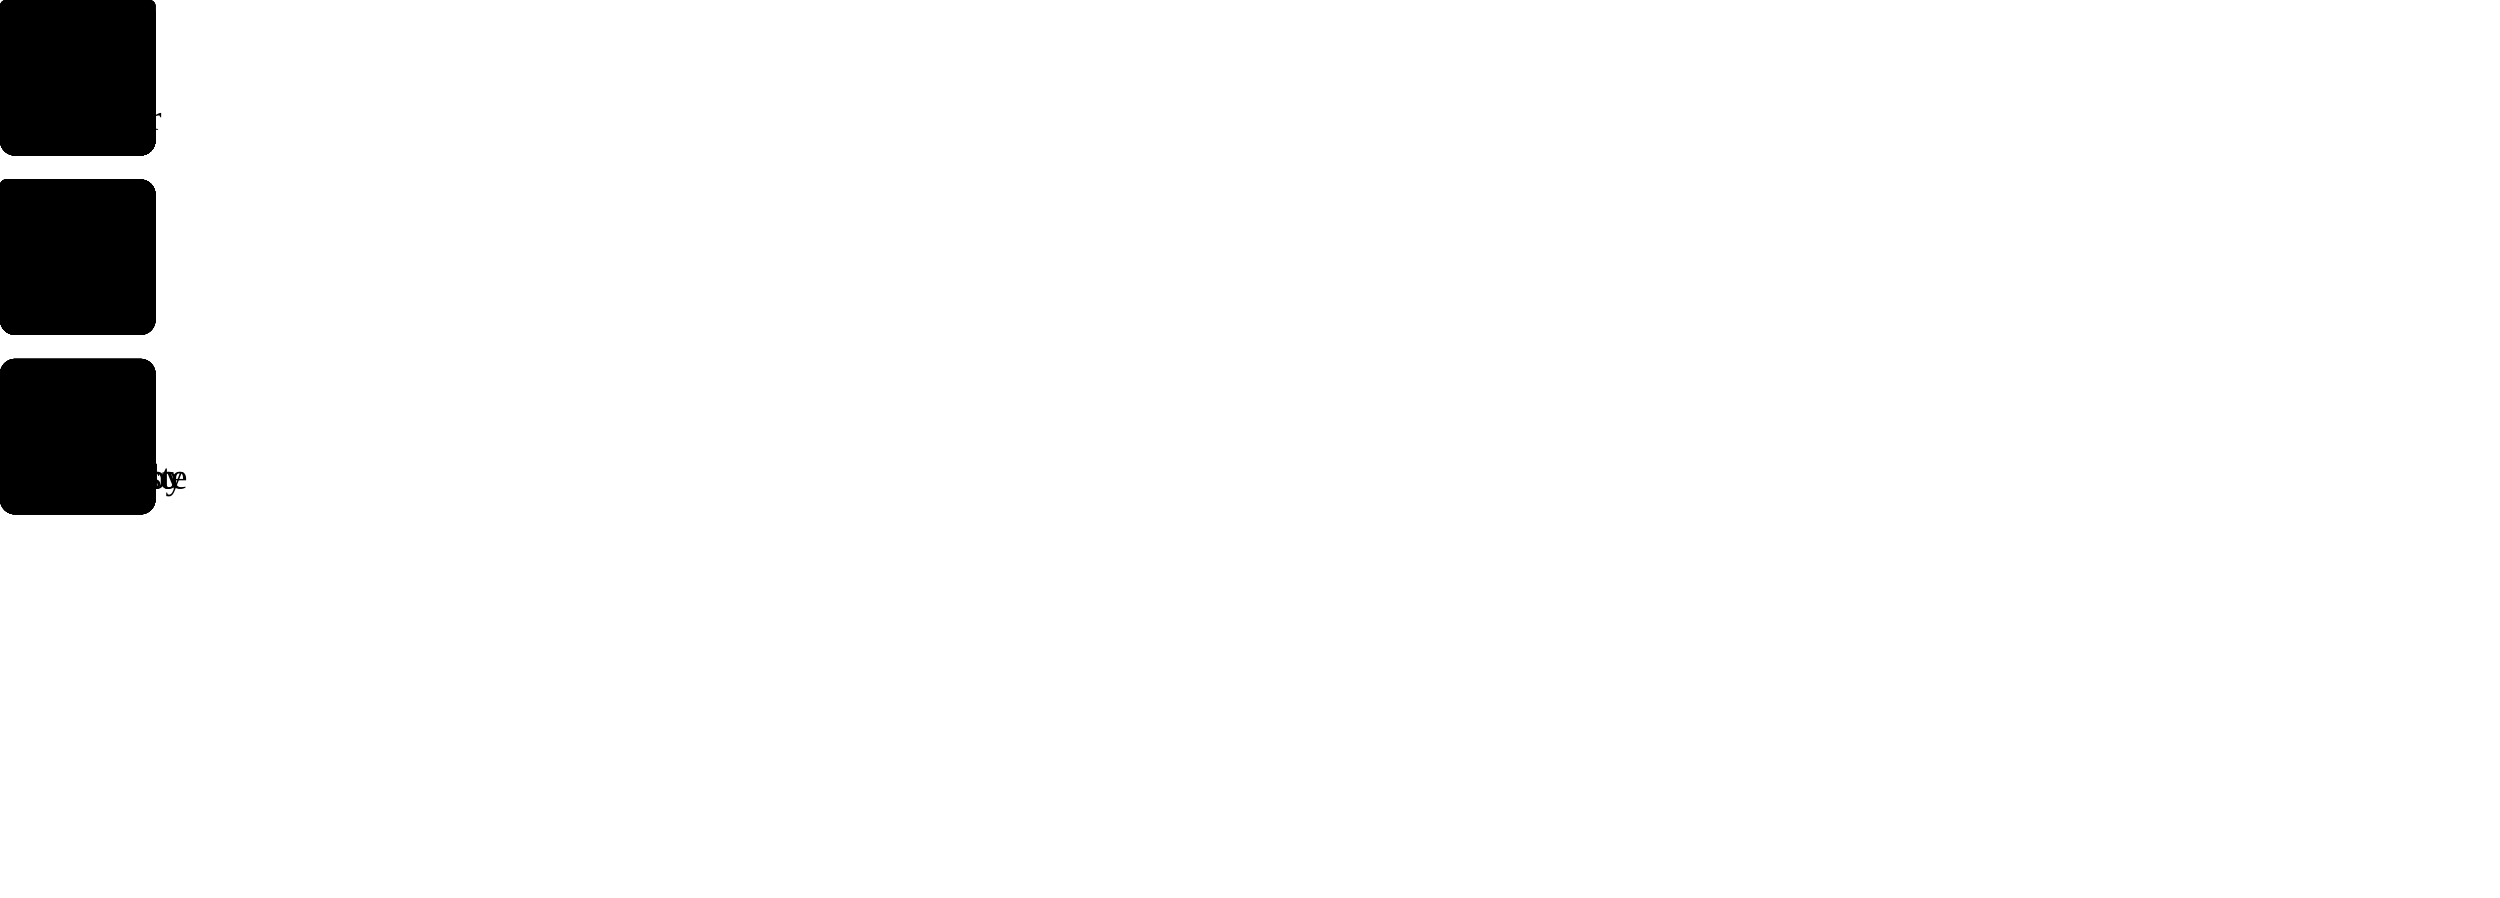
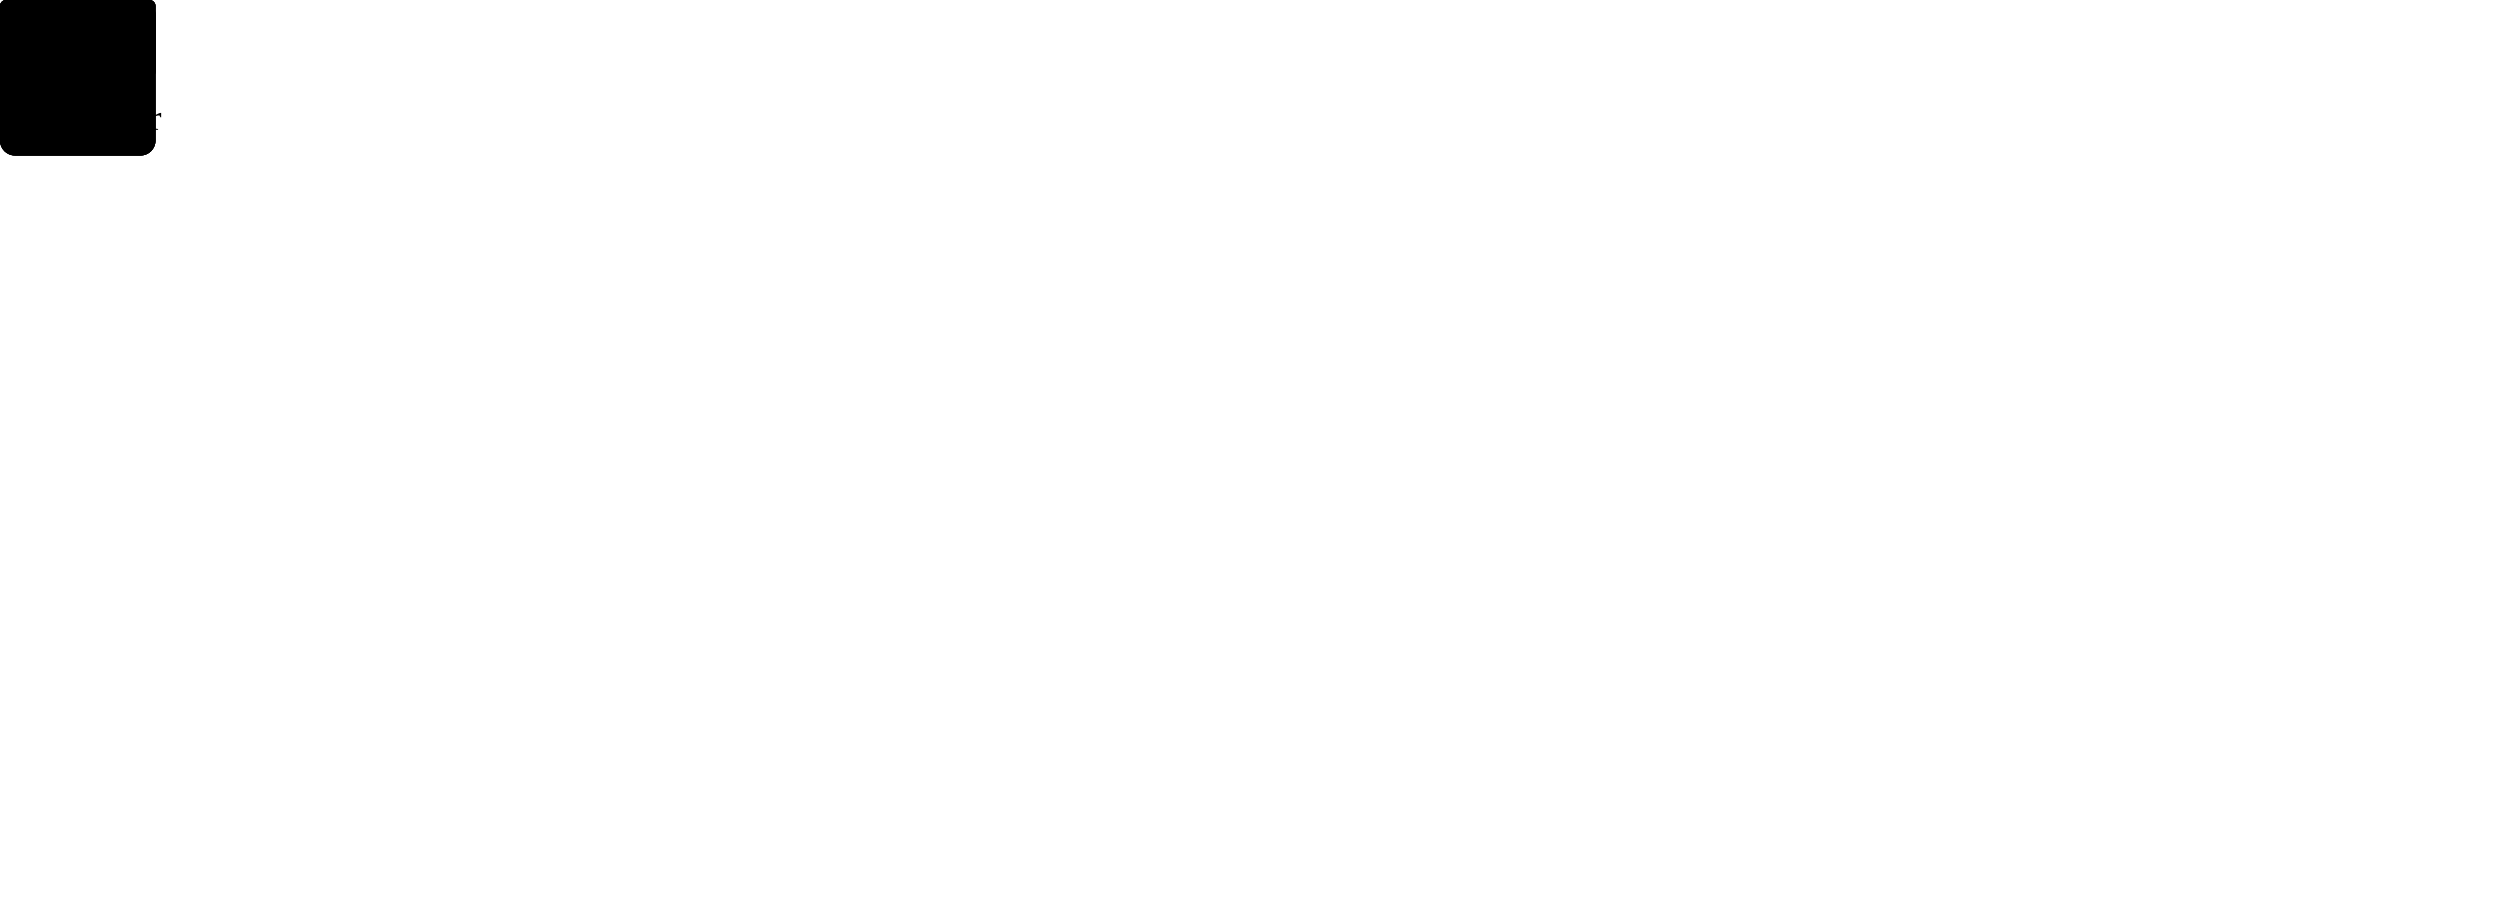
<svg xmlns="http://www.w3.org/2000/svg" viewBox="0 0 836 300">
  <style> {{ .style }} {{ .kb3x5 }} </style>

  {{ .defs }}

+   {{ .keys }}
+ 
  <g class="left">
-     <g class="col_1">
-       <g transform="translate(0 0)">
-         <rect width="52" height="52" rx="5" ry="5" />
-         <text x="12.8" y="20.6" class="level2">Q</text>
-         <text x="38.0" y="20.6" class="sym">^</text>
-         <use x="38.0" y="43.4" class="nav" href="#glyph_escape" />
-       </g>
-       <g transform="translate(0 60)">
-         <rect width="52" height="52" rx="5" ry="5" />
-         <text x="12.8" y="20.6" class="level2">A</text>
-         <text x="38.0" y="20.6" class="sym">{</text>
-         <text x="38.0" y="43.4" class="nav shortcut">all</text>
-       </g>
-       <g transform="translate(0 120)">
-         <rect width="52" height="52" rx="5" ry="5" />
-         <text x="12.8" y="20.6" class="level2">Z</text>
-         <text x="38.0" y="20.6" class="sym">~</text>
-         <text x="38.0" y="43.4" class="nav shortcut">cut</text>
-       </g>
-     </g>
-     <g class="col_2">
-       <g transform="translate(0 0)">
-         <rect width="52" height="52" rx="5" ry="5" />
-         <text x="12.8" y="20.6" class="level2">C</text>
-         <text x="38.0" y="20.6" class="sym">&lt;</text>
-         <use x="38.0" y="43.4" class="nav" href="#glyph_home" />
-       </g>
-       <g transform="translate(0 60)">
-         <rect width="52" height="52" rx="5" ry="5" />
-         <rect width="26" height="26" rx="2" ry="2" class="dual" />
-         <text x="12.8" y="20.6" class="level2">S</text>
-         <text x="12.8" y="43.4" class="mod">⌥</text>
-         <text x="38.0" y="20.6" class="sym">(</text>
-         <use x="38.0" y="43.4" class="nav" href="#glyph_left" />
-       </g>
-       <g transform="translate(0 120)">
-         <rect width="52" height="52" rx="5" ry="5" />
-         <text x="12.8" y="20.6" class="level2">X</text>
-         <text x="38.0" y="20.6" class="sym">[</text>
-         <text x="38.0" y="43.4" class="nav shortcut">cut</text>
-       </g>
-     </g>
-     <g class="col_3">
-       <g transform="translate(0 0)">
-         <rect width="52" height="52" rx="5" ry="5" />
-         <text x="12.8" y="20.6" class="level2">O</text>
-         <text x="38.0" y="20.6" class="sym">&gt;</text>
-         <use x="38.0" y="43.4" class="nav" href="#glyph_up" />
-       </g>
-       <g transform="translate(0 60)">
-         <rect width="52" height="52" rx="5" ry="5" />
-         <rect width="26" height="26" rx="2" ry="2" class="dual" />
-         <text x="12.8" y="20.6" class="level2">E</text>
-         <text x="12.8" y="43.4" class="mod">⌘</text>
-         <text x="38.0" y="20.6" class="sym">)</text>
-         <use x="38.0" y="43.4" class="nav" href="#glyph_down" />
-       </g>
-       <g transform="translate(0 120)">
-         <rect width="52" height="52" rx="5" ry="5" />
-         <text x="12.8" y="43.4" class="level1">-</text>
-         <text x="12.8" y="20.6" class="level2">?</text>
-         <text x="38.0" y="20.6" class="sym">]</text>
-         <text x="38.0" y="43.4" class="nav shortcut">copy</text>
-       </g>
-     </g>
-     <g class="col_4">
-       <g transform="translate(0 0)">
-         <rect width="52" height="52" rx="5" ry="5" />
-         <text x="12.8" y="20.6" class="level2">P</text>
-         <text x="38.0" y="20.6" class="sym">$</text>
-         <use x="38.0" y="43.4" class="nav" href="#glyph_end" />
-       </g>
-       <g transform="translate(0 60)">
-         <rect width="52" height="52" rx="5" ry="5" />
-         <rect width="26" height="26" rx="2" ry="2" class="dual" />
-         <text x="12.8" y="20.6" class="level2">N</text>
-         <text x="12.8" y="43.4" class="mod">⌃</text>
-         <text x="38.0" y="20.6" class="sym">}</text>
-         <use x="38.0" y="43.4" class="nav" href="#glyph_right" />
-       </g>
-       <g transform="translate(0 120)">
-         <rect width="52" height="52" rx="5" ry="5" />
-         <text x="12.8" y="20.6" class="level2">V</text>
-         <text x="38.0" y="20.6" class="sym">_</text>
-         <text x="38.0" y="43.4" class="nav shortcut">paste</text>
-       </g>
-     </g>
-     <g class="col_5">
-       <g transform="translate(0 0)">
-         <rect width="52" height="52" rx="5" ry="5" />
-         <text x="12.8" y="20.6" class="level2">W</text>
-         <text x="38.0" y="20.6" class="sym">%</text>
-         <use x="38.0" y="43.4" class="nav" href="#glyph_pgup" />
-       </g>
-       <g transform="translate(0 60)">
-         <rect width="52" height="52" rx="5" ry="5" />
-         <text x="12.8" y="20.6" class="level2">F</text>
-         <text x="38.0" y="20.6" class="sym">=</text>
-         <use x="38.0" y="43.4" class="nav" href="#glyph_pgdown" />
-       </g>
-       <g transform="translate(0 120)">
-         <rect width="52" height="52" rx="5" ry="5" />
-         <text x="12.8" y="20.6" class="level2">B</text>
-         <text x="38.0" y="20.6" class="sym">#</text>
-         <text x="38.0" y="43.4" class="nav shortcut">redo</text>
-       </g>
-     </g>
    <g class="thb_3 specialKey mod">
      <g>
        <rect width="52" height="52" rx="5" ry="5" />
        <rect width="52" height="26" rx="2" ry="2" class="dual mod" />
        <text x="26" y="43.4" class="mod">Shift</text>
        <use x="26" y="18.6" href="#glyph_tab" />
      </g>
    </g>
    <g class="thb_4 specialKey nav">
      <g>
        <rect width="52" height="52" rx="5" ry="5" />
        <rect width="52" height="26" rx="2" ry="2" class="dual mod" />
        <text x="26" y="43.4" class="mod">Nav</text>
        <use x="26" y="18.6" href="#glyph_backspace" />
      </g>
    </g>
  </g>
  <g class="right">
-     <g class="col_6">
-       <g transform="translate(0 0)">
-         <rect width="52" height="52" rx="5" ry="5" />
-         <text x="12.8" y="20.6" class="level2">J</text>
-         <text x="38.0" y="20.6" class="sym">@</text>
-         <text x="38.0" y="43.4" class="nav">/</text>
-       </g>
-       <g transform="translate(0 60)">
-         <rect width="52" height="52" rx="5" ry="5" />
-         <text x="12.8" y="20.6" class="level2">L</text>
-         <text x="38.0" y="20.6" class="sym">\</text>
-         <text x="38.0" y="43.4" class="nav">-</text>
-       </g>
-       <g transform="translate(0 120)">
-         <rect width="52" height="52" rx="5" ry="5" />
-         <text x="12.8" y="43.4" class="level1">.</text>
-         <text x="12.8" y="20.6" class="level2">:</text>
-         <text x="38.0" y="20.6" class="sym">|</text>
-         <text x="38.0" y="43.4" class="nav">,</text>
-       </g>
-     </g>
-     <g class="col_7">
-       <g transform="translate(0 0)">
-         <rect width="52" height="52" rx="5" ry="5" />
-         <text x="12.8" y="20.6" class="level2">M</text>
-         <text x="38.0" y="20.6" class="sym">&amp;</text>
-         <text x="38.0" y="43.4" class="nav">7</text>
-       </g>
-       <g transform="translate(0 60)">
-         <rect width="52" height="52" rx="5" ry="5" />
-         <rect width="26" height="26" rx="2" ry="2" class="dual" />
-         <text x="12.8" y="20.6" class="level2">R</text>
-         <text x="12.8" y="43.4" class="mod">⌃</text>
-         <text x="38.0" y="20.6" class="sym">+</text>
-         <text x="38.0" y="43.4" class="nav">4</text>
-       </g>
-       <g transform="translate(0 120)">
-         <rect width="52" height="52" rx="5" ry="5" />
-         <text x="12.8" y="20.6" class="level2">H</text>
-         <text x="38.0" y="20.6" class="sym">!</text>
-         <text x="38.0" y="43.4" class="nav">1</text>
-       </g>
-     </g>
-     <g class="col_8">
-       <g transform="translate(0 0)">
-         <rect width="52" height="52" rx="5" ry="5" />
-         <text x="12.8" y="20.6" class="level2">D</text>
-         <text x="38.0" y="20.6" class="sym">*</text>
-         <text x="38.0" y="43.4" class="nav">8</text>
-       </g>
-       <g transform="translate(0 60)">
-         <rect width="52" height="52" rx="5" ry="5" />
-         <rect width="26" height="26" rx="2" ry="2" class="dual" />
-         <text x="12.8" y="43.4" class="mod">⌘</text>
-         <text x="12.8" y="20.6" class="level2">T</text>
-         <text x="38.0" y="20.6" class="sym">-</text>
-         <text x="38.0" y="43.4" class="nav">5</text>
-       </g>
-       <g transform="translate(0 120)">
-         <rect width="52" height="52" rx="5" ry="5" />
-         <text x="12.8" y="20.6" class="level2">G</text>
-         <text x="38.0" y="20.6" class="sym">;</text>
-         <text x="38.0" y="43.4" class="nav">2</text>
-       </g>
-     </g>
-     <g class="col_9">
-       <g transform="translate(0 0)">
-         <rect width="52" height="52" rx="5" ry="5" />
-         <text x="12.8" y="43.4" class="level1">★</text>
-         <text x="12.8" y="20.6" class="level2">!</text>
-         <text x="38.0" y="20.6" class="sym">'</text>
-         <text x="38.0" y="43.4" class="nav">9</text>
-       </g>
-       <g transform="translate(0 60)">
-         <rect width="52" height="52" rx="5" ry="5" />
-         <rect width="26" height="26" rx="2" ry="2" class="dual" />
-         <text x="12.8" y="20.6" class="level2">I</text>
-         <text x="12.8" y="43.4" class="mod">⌥</text>
-         <text x="38.0" y="20.6" class="sym">/</text>
-         <text x="38.0" y="43.4" class="nav">6</text>
-       </g>
-       <g transform="translate(0 120)">
-         <rect width="52" height="52" rx="5" ry="5" />
-         <text x="12.8" y="43.4" class="level1">,</text>
-         <text x="12.8" y="20.6" class="level2">;</text>
-         <text x="38.0" y="20.6" class="sym">:</text>
-         <text x="38.0" y="43.4" class="nav">3</text>
-       </g>
-     </g>
-     <g class="col_0">
-       <g transform="translate(0 0)">
-         <rect width="52" height="52" rx="5" ry="5" />
-         <text x="12.8" y="20.6" class="level2">Y</text>
-         <text x="38.0" y="20.6" class="sym">`</text>
-         <text x="38.0" y="43.4" class="nav" />
-       </g>
-       <g transform="translate(0 60)">
-         <rect width="52" height="52" rx="5" ry="5" />
-         <text x="12.8" y="20.6" class="level2">U</text>
-         <text x="38.0" y="20.6" class="sym">"</text>
-         <text x="38.0" y="43.4" class="nav">0</text>
-       </g>
-       <g transform="translate(0 120)">
-         <rect width="52" height="52" rx="5" ry="5" />
-         <text x="12.8" y="20.6" class="level2">K</text>
-         <text x="38.0" y="20.6" class="sym">?</text>
-         <text x="38.0" y="43.4" class="nav">.</text>
-       </g>
-     </g>
    <g class="thb_7 specialKey nav">
      <g>
        <rect width="52" height="52" rx="5" ry="5" />
        <rect width="52" height="26" rx="2" ry="2" class="dual mod" />
        <text x="26" y="43.4" class="mod">Nav</text>
        <use x="26" y="18.6" href="#glyph_space" />
      </g>
    </g>
    <g class="thb_8 specialKey sym">
      <g>
        <rect width="52" height="52" rx="5" ry="5" />
        <rect width="52" height="26" rx="2" ry="2" class="dual mod" />
        <text x="26" y="43.4" class="mod">AltGr</text>
        <use x="26" y="18.6" href="#glyph_return" />
      </g>
    </g>
  </g>
</svg>
